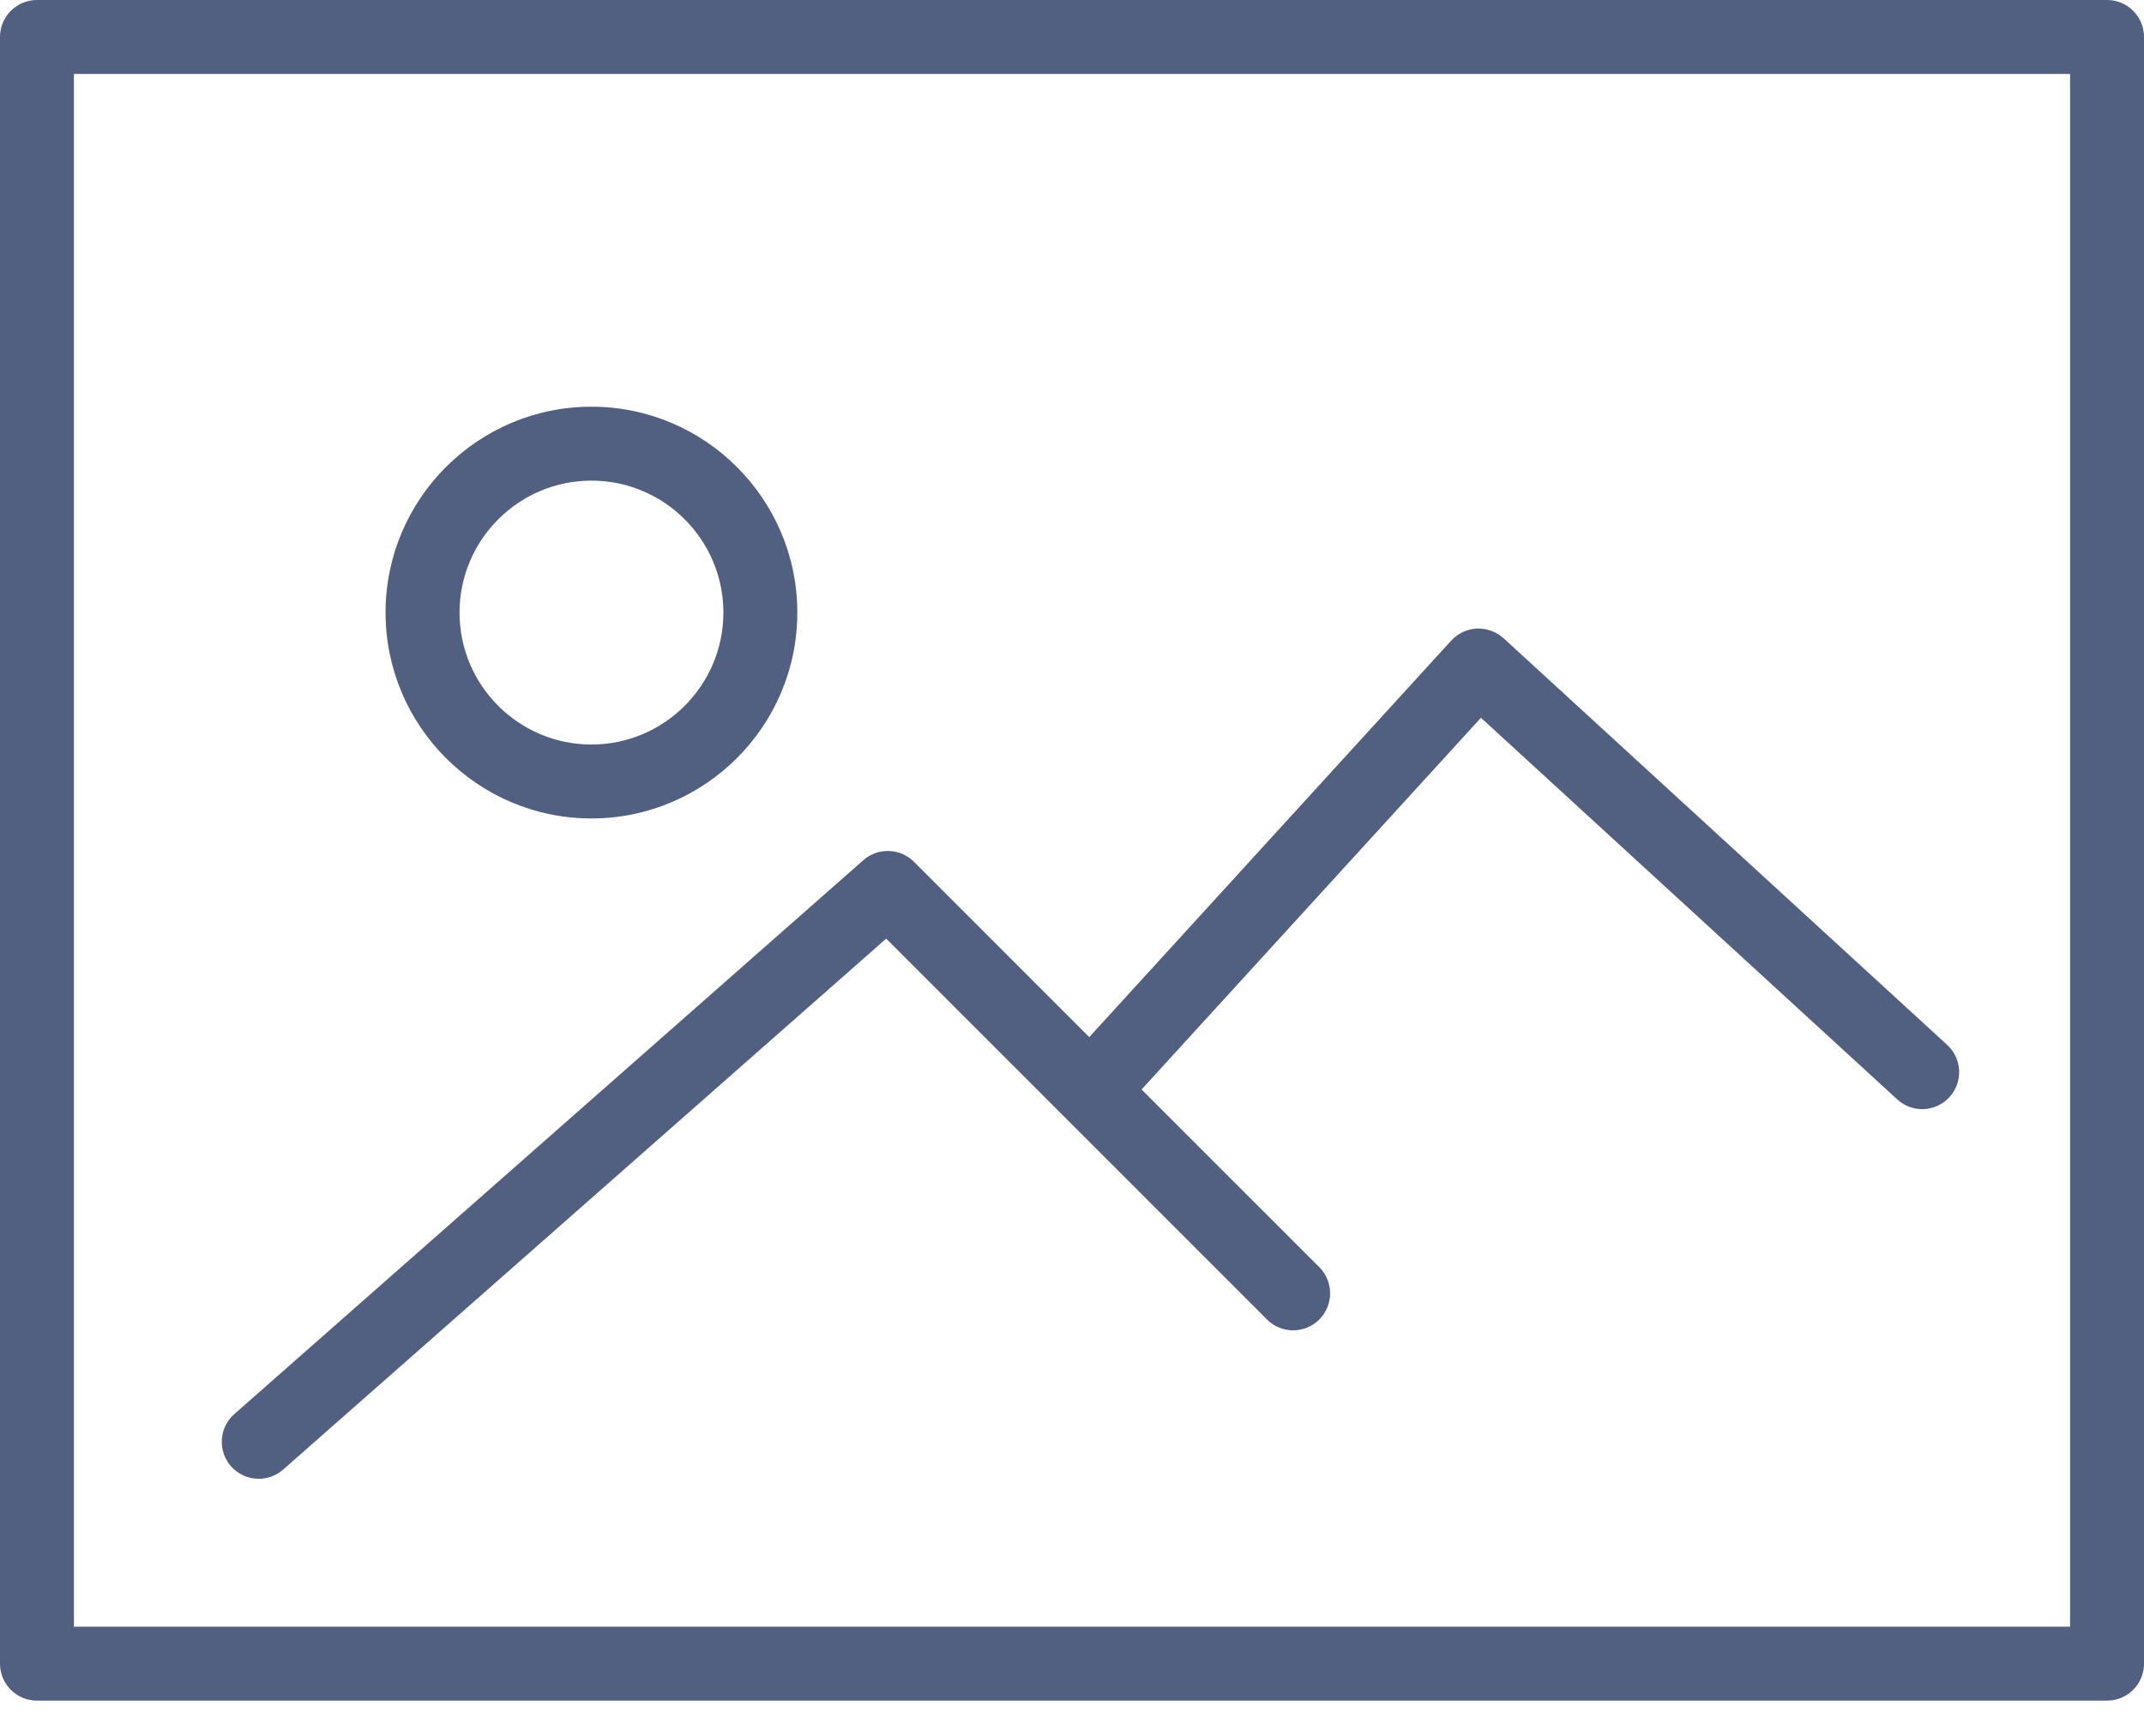
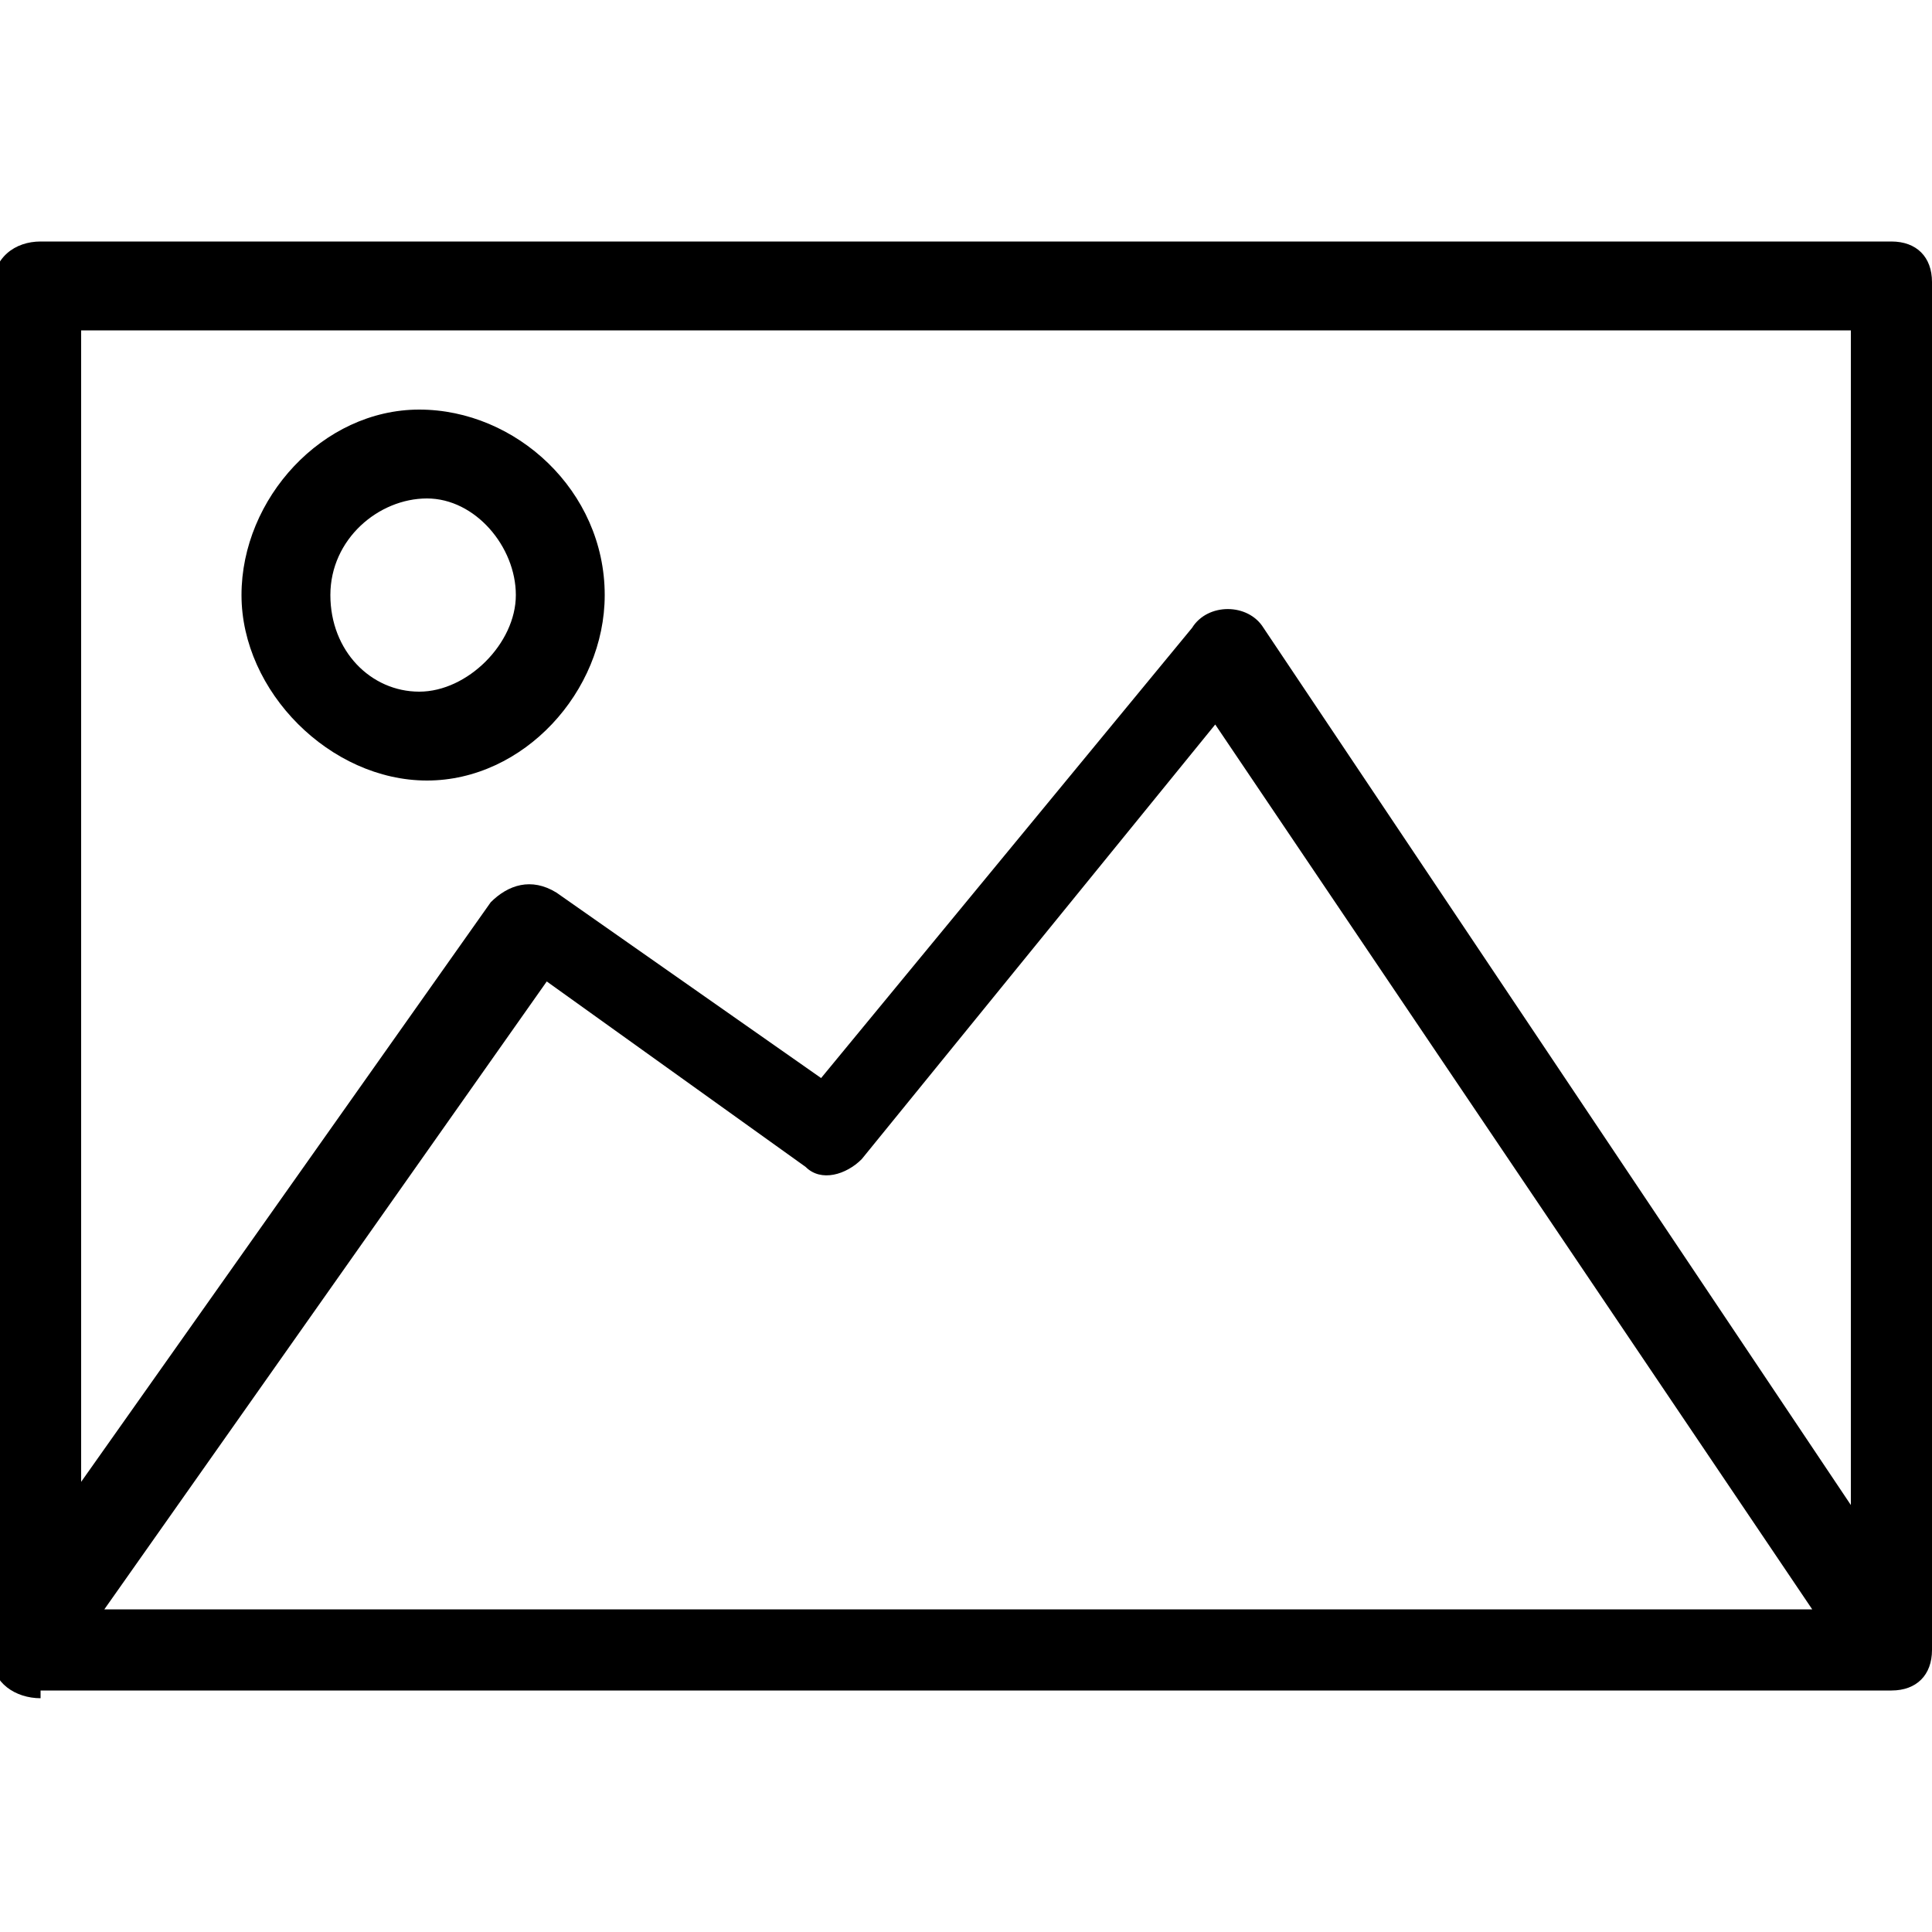
- <svg xmlns="http://www.w3.org/2000/svg" width="42" height="34" viewBox="0 0 42 34" fill="none">
-   <path d="M41.276 0H0.724C0.324 0 0 0.324 0 0.724V32.586C0 32.987 0.324 33.31 0.724 33.31H41.276C41.676 33.31 42 32.987 42 32.586V0.724C42 0.324 41.676 0 41.276 0ZM40.552 31.862H1.448V1.448H40.552V31.862Z" fill="#515F81" />
-   <path d="M11.586 16.031C13.81 16.031 15.619 14.222 15.619 11.999C15.619 9.774 13.81 7.966 11.586 7.966C9.362 7.966 7.553 9.774 7.553 11.998C7.553 14.222 9.362 16.031 11.586 16.031ZM11.586 9.414C13.011 9.414 14.171 10.574 14.171 11.998C14.171 13.423 13.011 14.583 11.586 14.583C10.161 14.583 9.002 13.423 9.002 11.999C9.002 10.575 10.161 9.414 11.586 9.414Z" fill="#515F81" />
-   <path d="M5.069 28.965C5.238 28.965 5.409 28.906 5.547 28.785L17.36 18.385L24.82 25.845C25.103 26.128 25.561 26.128 25.844 25.845C26.127 25.561 26.127 25.104 25.844 24.82L22.363 21.34L29.011 14.059L37.166 21.534C37.46 21.805 37.919 21.784 38.189 21.489C38.459 21.195 38.439 20.736 38.144 20.466L29.454 12.501C29.312 12.371 29.123 12.307 28.933 12.311C28.741 12.32 28.56 12.405 28.43 12.546L21.338 20.314L17.904 16.88C17.633 16.61 17.2 16.596 16.913 16.848L4.59 27.698C4.29 27.962 4.261 28.419 4.525 28.72C4.669 28.883 4.868 28.965 5.069 28.965Z" fill="#515F81" />
+ <svg xmlns="http://www.w3.org/2000/svg" version="1.1" width="32" height="32" viewBox="0 0 32 32">
+   <path d="M1.344 24.544l6.784-9.6c0.288-0.288 0.672-0.416 1.088-0.16l4.384 3.072 6.144-7.456c0.256-0.416 0.928-0.416 1.184 0l9.728 14.528v-19.456h-29.312v19.072zM30.016 26.656l-9.888-14.656-5.856 7.2c-0.256 0.256-0.672 0.384-0.928 0.128l-4.288-3.072-7.328 10.4h28.288zM0.672 28.128c-0.416 0-0.8-0.256-0.8-0.672v-22.656c0-0.544 0.384-0.8 0.8-0.8h30.656c0.416 0 0.672 0.256 0.672 0.672v22.656c0 0.416-0.256 0.672-0.672 0.672h-30.656zM8.544 9.856c0-0.8-0.672-1.6-1.472-1.6s-1.6 0.672-1.6 1.6 0.672 1.6 1.472 1.6 1.6-0.8 1.6-1.6zM10.016 9.856c0 1.6-1.344 3.072-2.944 3.072s-3.072-1.472-3.072-3.072 1.344-3.072 2.944-3.072 3.072 1.344 3.072 3.072z" />
</svg>
